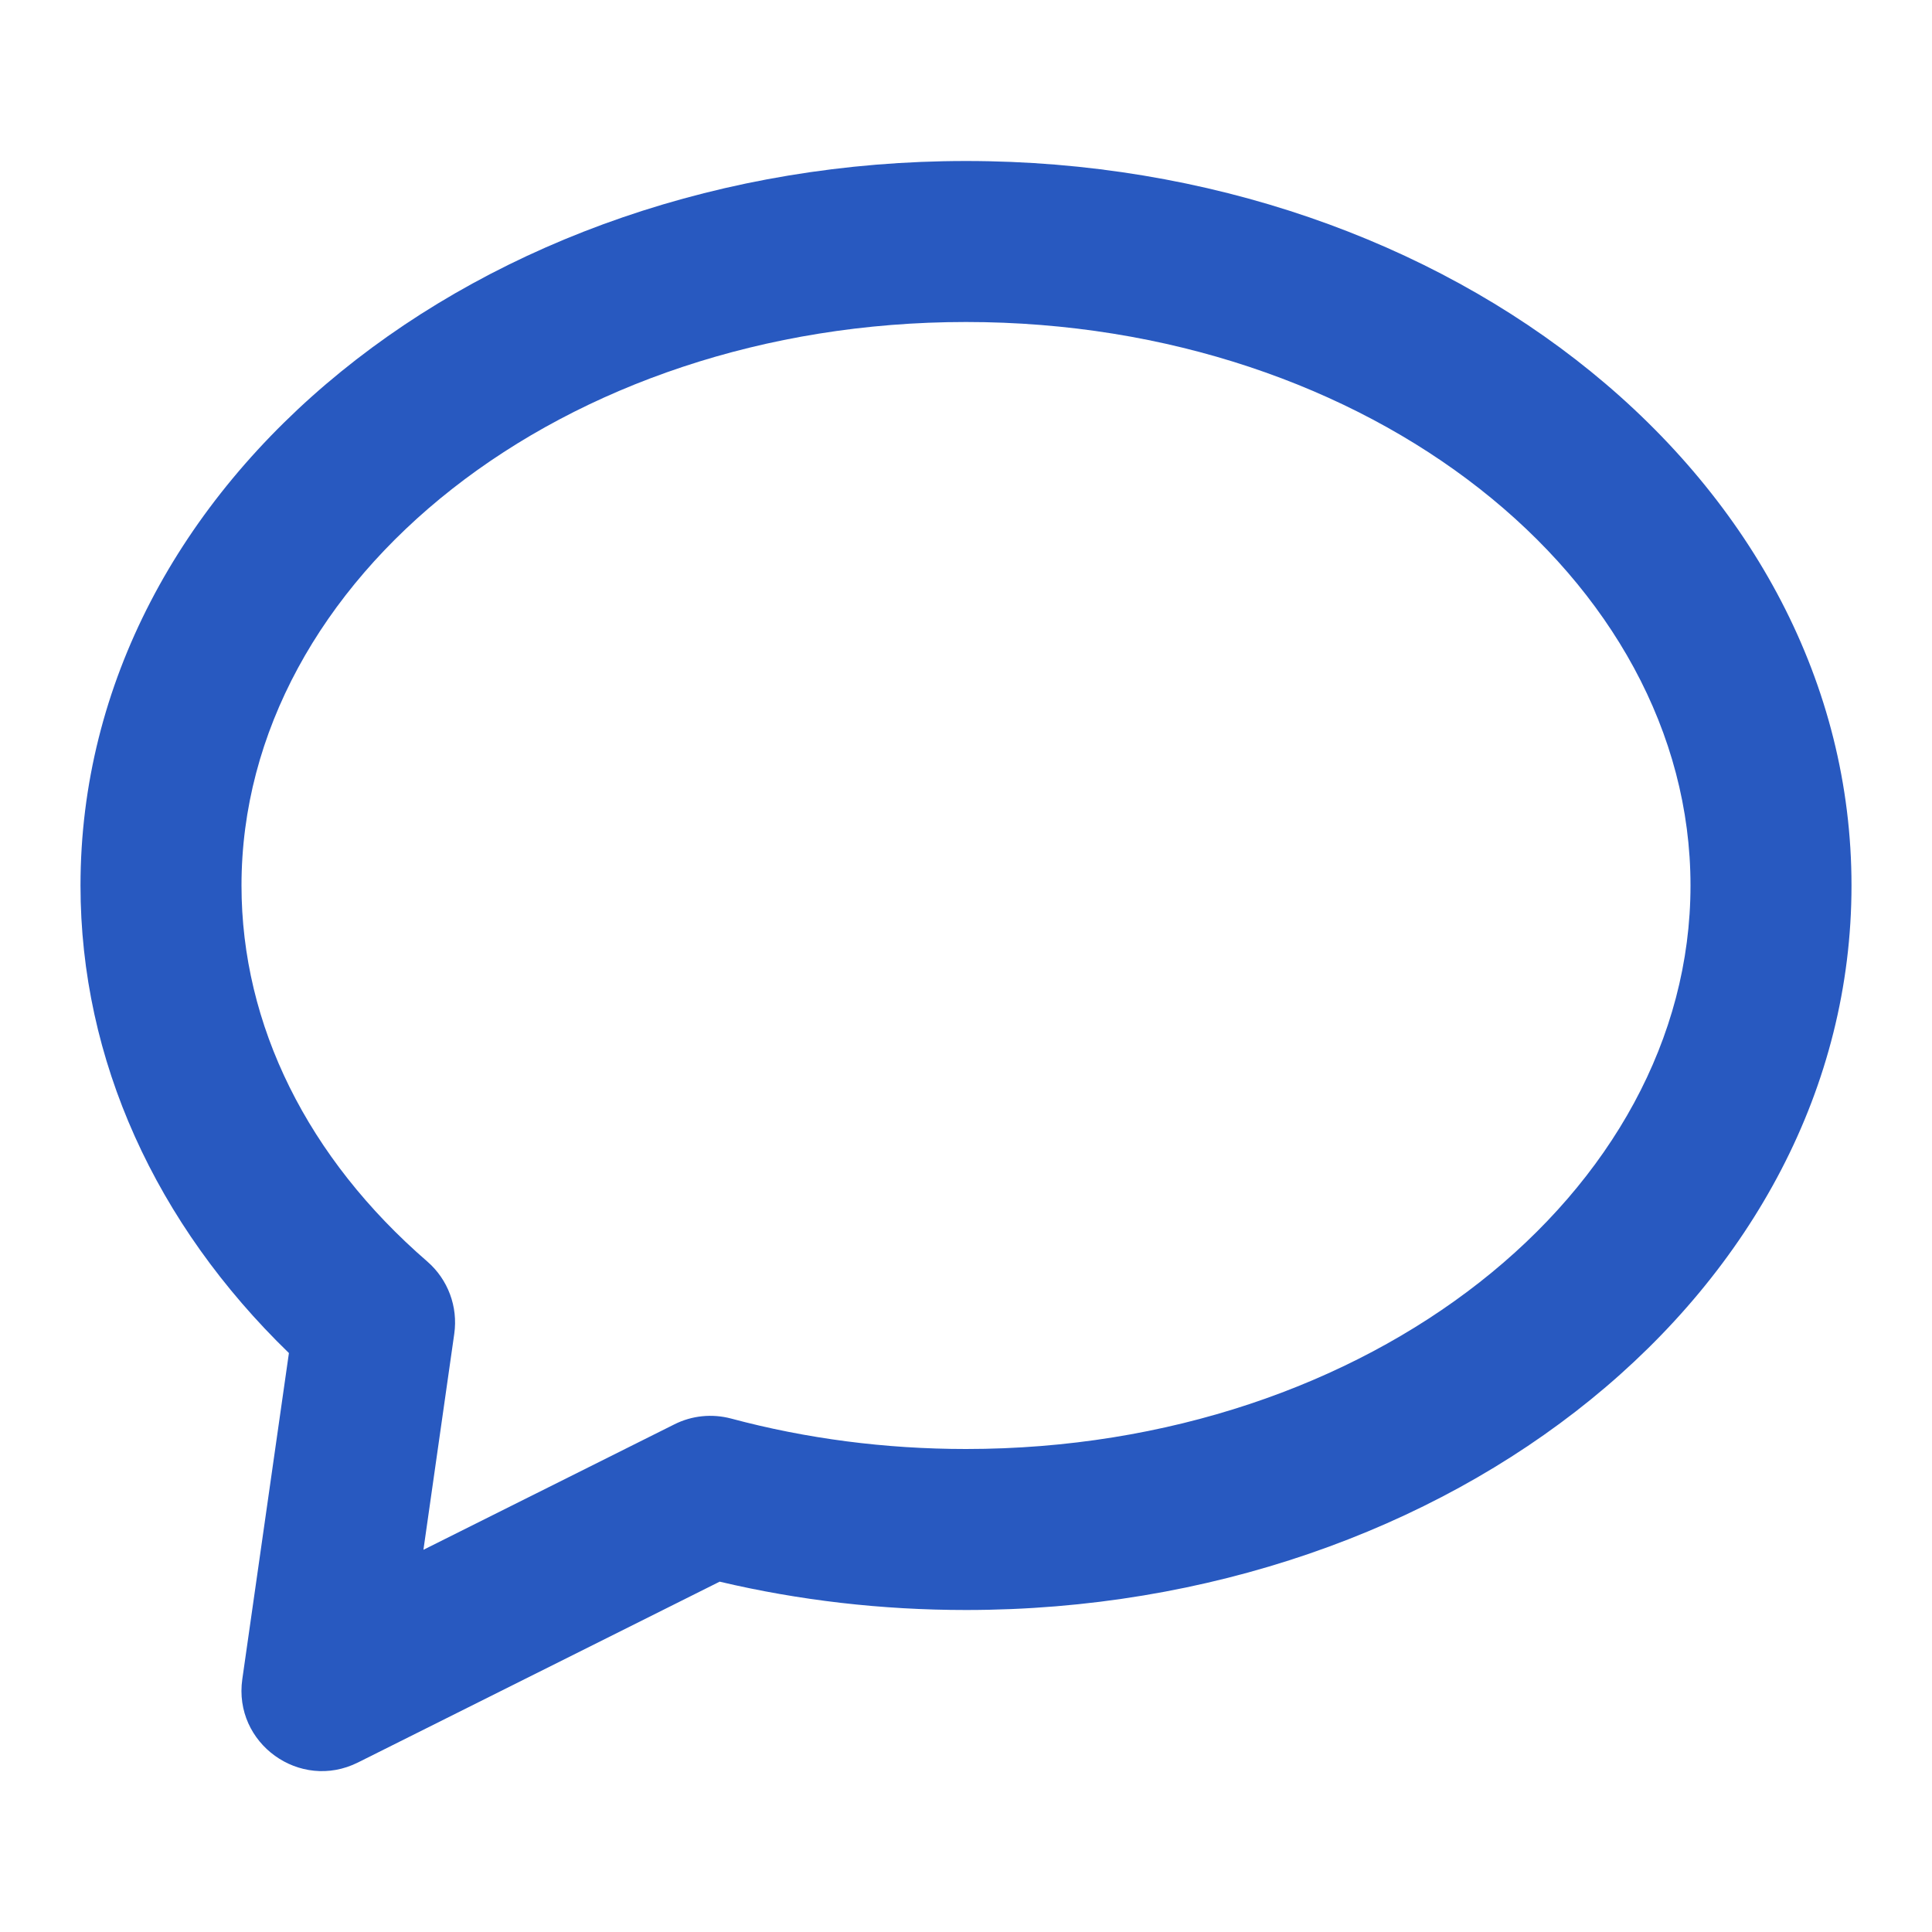
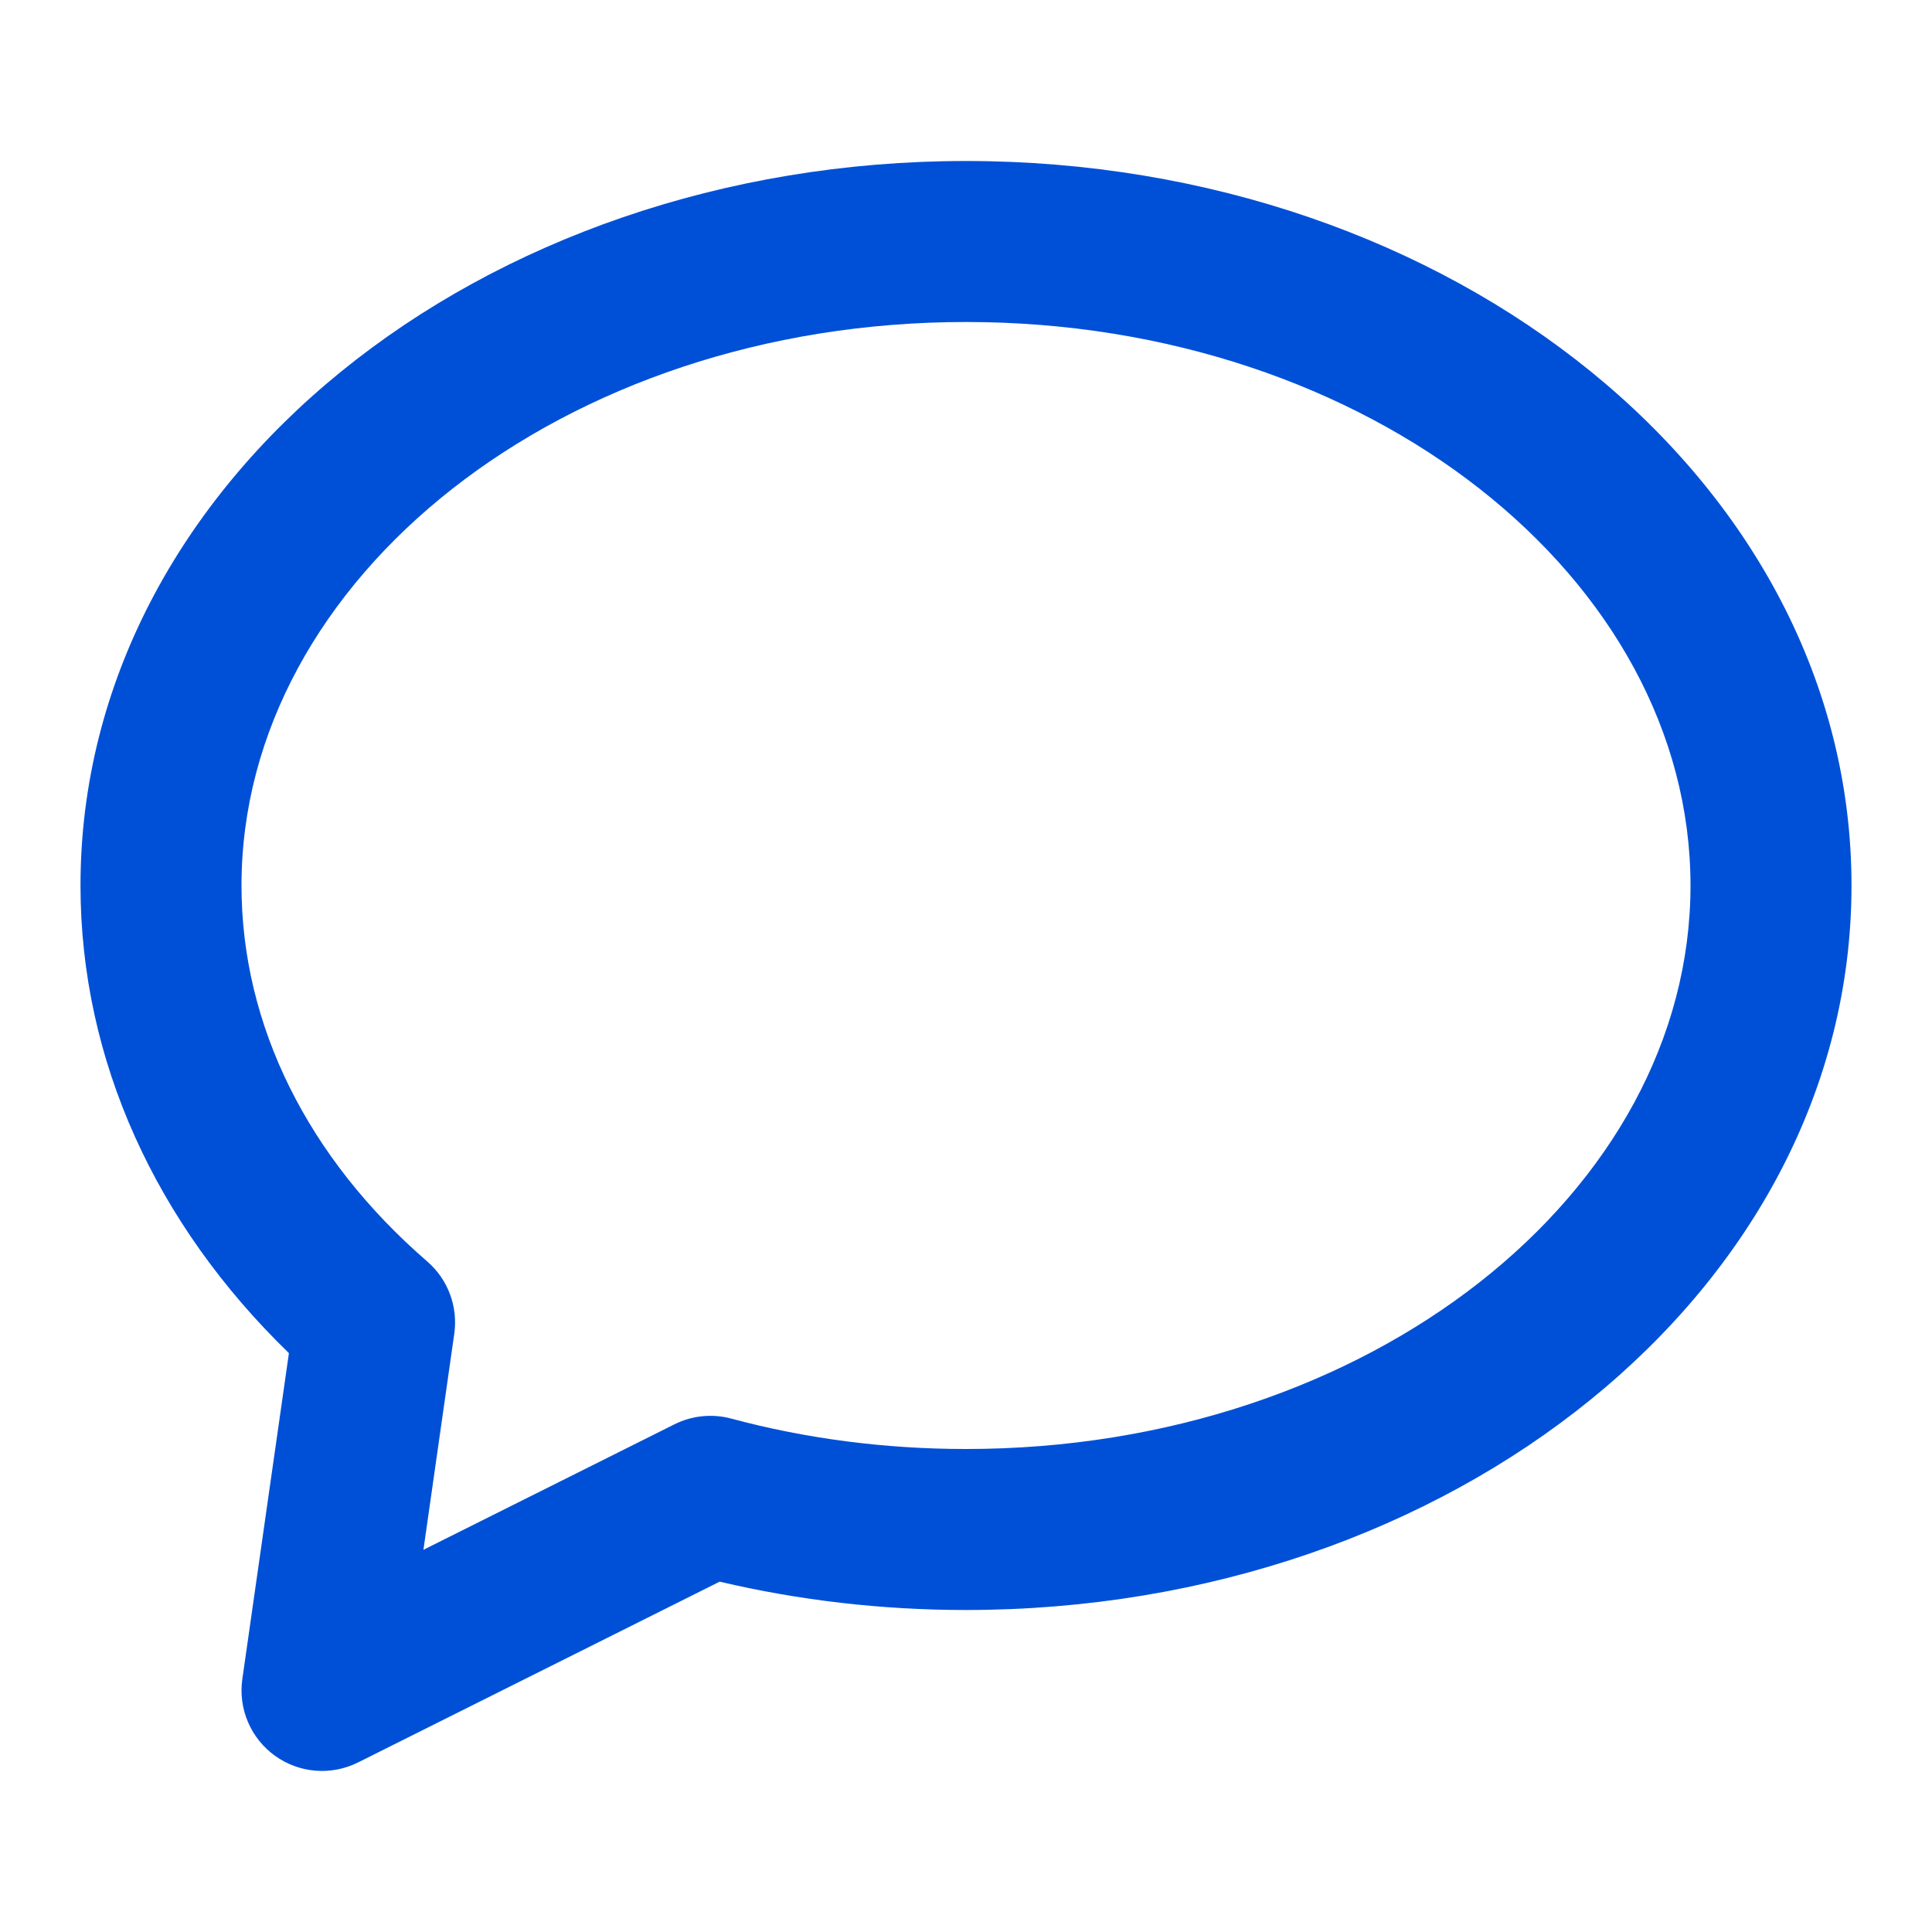
- <svg xmlns="http://www.w3.org/2000/svg" width="24px" height="24px" viewBox="0 0 24 24" version="1.1">
-   <g id="Icons/System/chat" stroke="none" stroke-width="1" fill="none" fill-rule="evenodd">
-     <path d="M5.26,19.252 L8.377,17.694 C8.595,17.584 8.846,17.559 9.083,17.622 C10.013,17.871 10.995,18 12,18 C17.013,18 21,14.811 21,11 C21,7.189 17.013,4 12,4 C6.987,4 3,7.189 3,11 C3,12.736 3.823,14.386 5.308,15.671 C5.565,15.894 5.691,16.232 5.643,16.569 L5.26,19.252 Z M4.447,21.894 C3.726,22.255 2.896,21.657 3.01,20.859 L3.589,16.808 C1.937,15.208 1,13.17 1,11 C1,5.974 5.968,2 12,2 C18.032,2 23,5.974 23,11 C23,16.026 18.032,20 12,20 C10.953,20 9.926,19.881 8.94,19.648 L4.447,21.894 Z" id="Color" fill="#2859C0" />
-   </g>
+ <svg xmlns="http://www.w3.org/2000/svg" width="24" height="24" viewBox="0 0 24 24">
+   <path fill="#0050D7" fill-rule="evenodd" d="M5.26 19.252l3.117-1.558a1 1 0 0 1 .706-.072c.93.25 1.912.378 2.917.378 5.013 0 9-3.19 9-7s-3.987-7-9-7-9 3.19-9 7c0 1.736.823 3.386 2.308 4.671a1 1 0 0 1 .335.898l-.383 2.683zm-.813 2.642A1 1 0 0 1 3.01 20.86l.579-4.051C1.937 15.208 1 13.17 1 11c0-5.026 4.968-9 11-9s11 3.974 11 9-4.968 9-11 9c-1.047 0-2.074-.12-3.06-.352l-4.493 2.246z" />
</svg>
